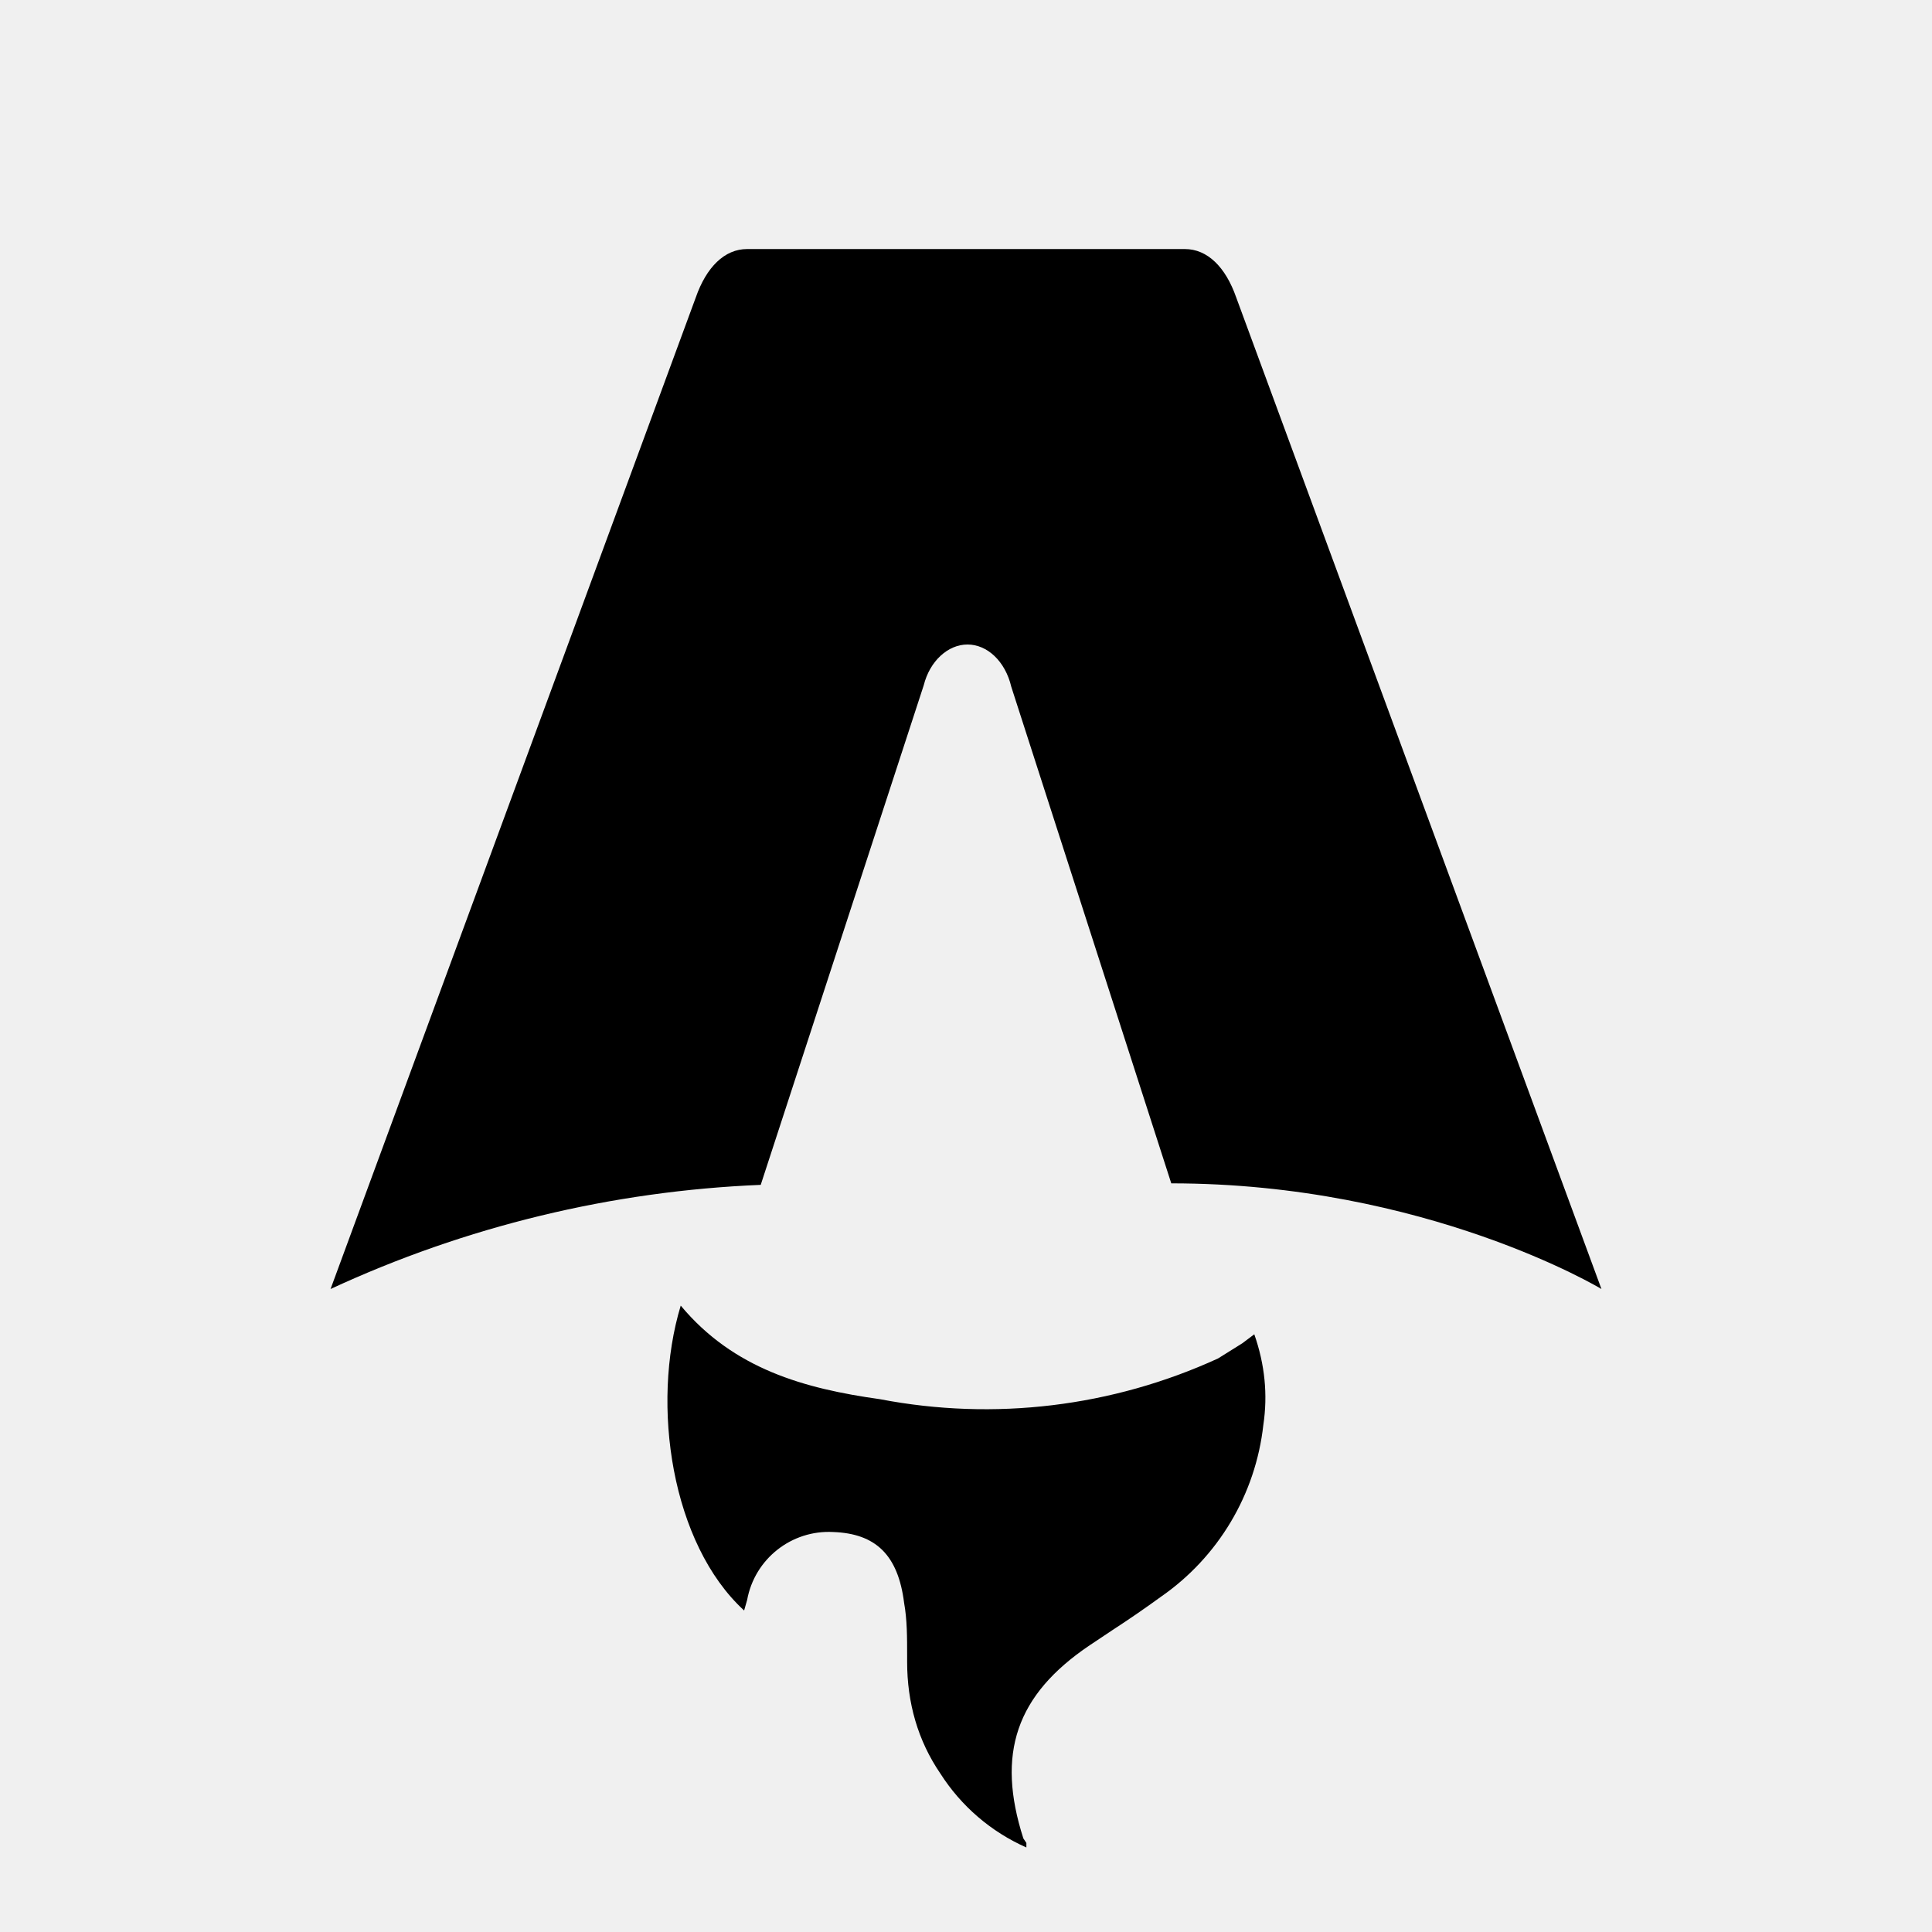
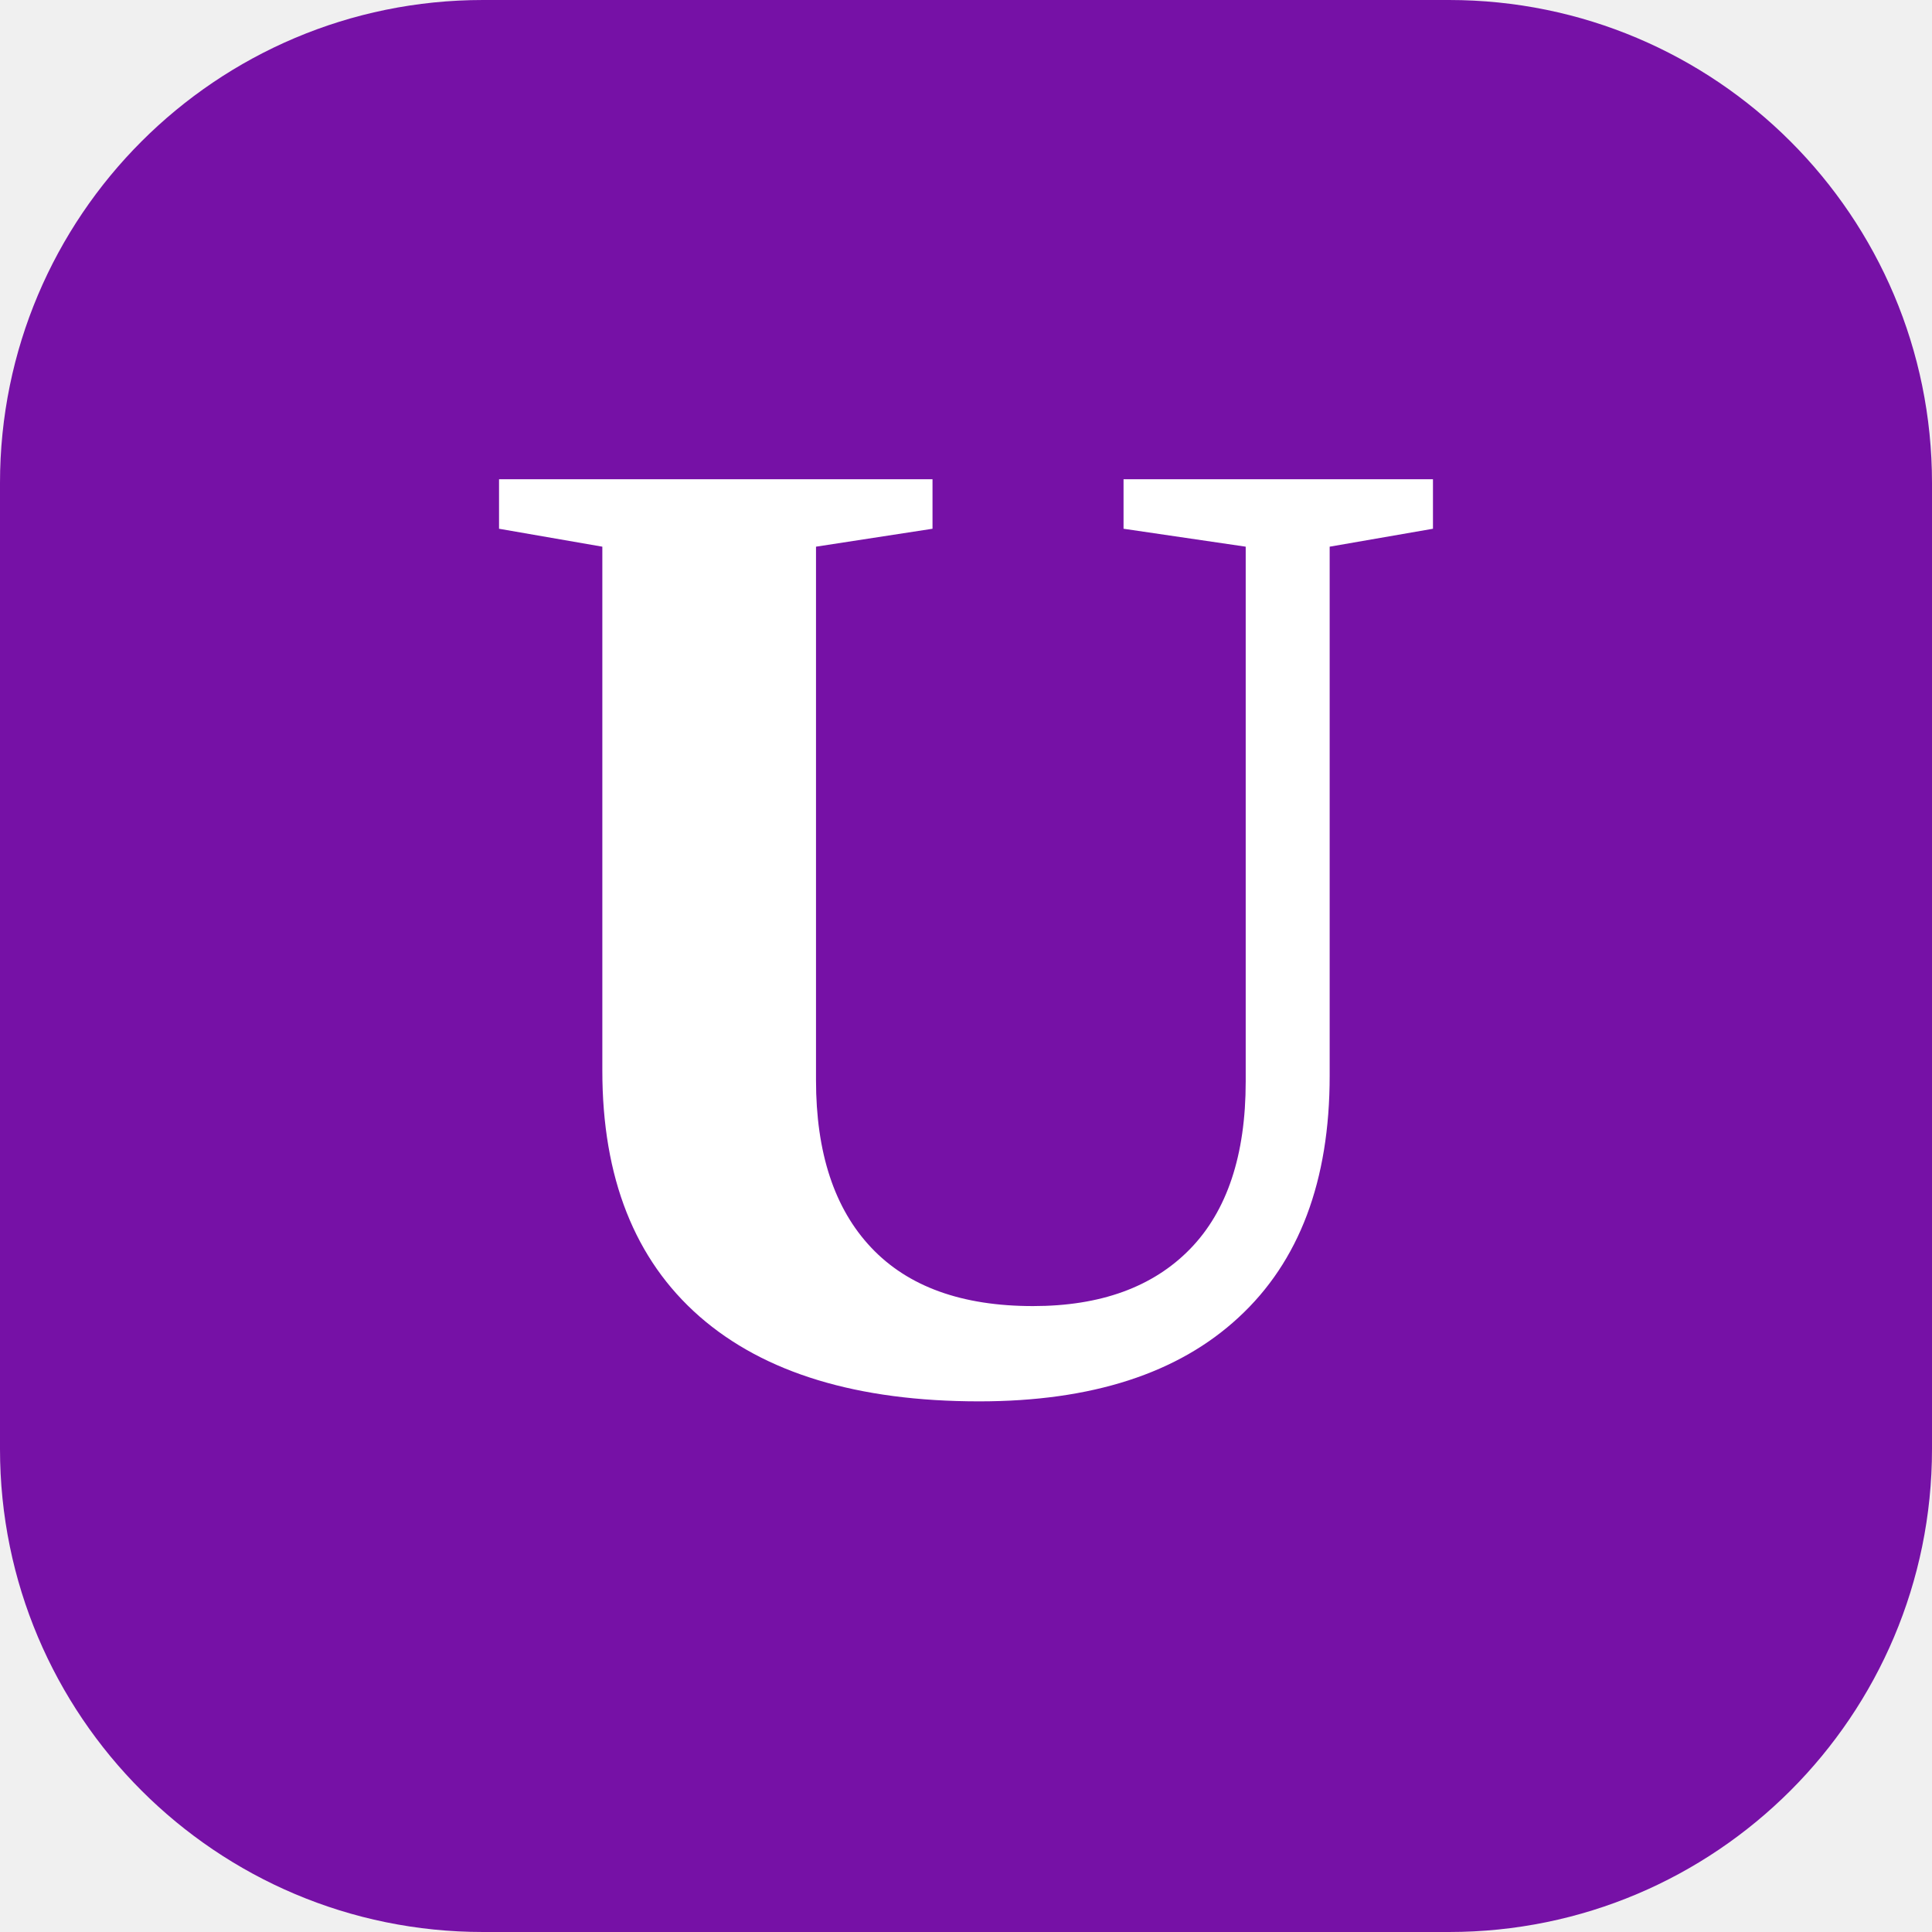
- <svg xmlns="http://www.w3.org/2000/svg" fill="none" viewBox="0 0 128 128">
-   <path d="M50.4 78.5a75.1 75.1 0 0 0-28.5 6.9l24.2-65.7c.7-2 1.9-3.2 3.4-3.2h29c1.5 0 2.7 1.2 3.4 3.2l24.2 65.7s-11.6-7-28.5-7L67 45.5c-.4-1.7-1.6-2.8-2.9-2.8-1.3 0-2.5 1.1-2.9 2.7L50.4 78.5Zm-1.1 28.2Zm-4.2-20.2c-2 6.6-.6 15.8 4.2 20.2a17.5 17.5 0 0 1 .2-.7 5.5 5.5 0 0 1 5.7-4.5c2.8.1 4.3 1.5 4.7 4.7.2 1.1.2 2.3.2 3.5v.4c0 2.7.7 5.2 2.2 7.4a13 13 0 0 0 5.7 4.9v-.3l-.2-.3c-1.8-5.6-.5-9.5 4.4-12.8l1.5-1a73 73 0 0 0 3.2-2.2 16 16 0 0 0 6.8-11.4c.3-2 .1-4-.6-6l-.8.6-1.6 1a37 37 0 0 1-22.4 2.7c-5-.7-9.7-2-13.2-6.2Z" />
-   <style>
-         path { fill: #000; }
-         @media (prefers-color-scheme: dark) {
-             path { fill: #FFF; }
-         }
-     </style>
+ <svg xmlns="http://www.w3.org/2000/svg" viewBox="0 0 64 64" fill="none">
+   <rect width="64" height="64" rx="16" fill="#7611a6" />
+   <text x="32" y="46" text-anchor="middle" font-family="Georgia, 'Times New Roman', serif" font-weight="700" font-size="46" fill="white">U</text>
</svg>
